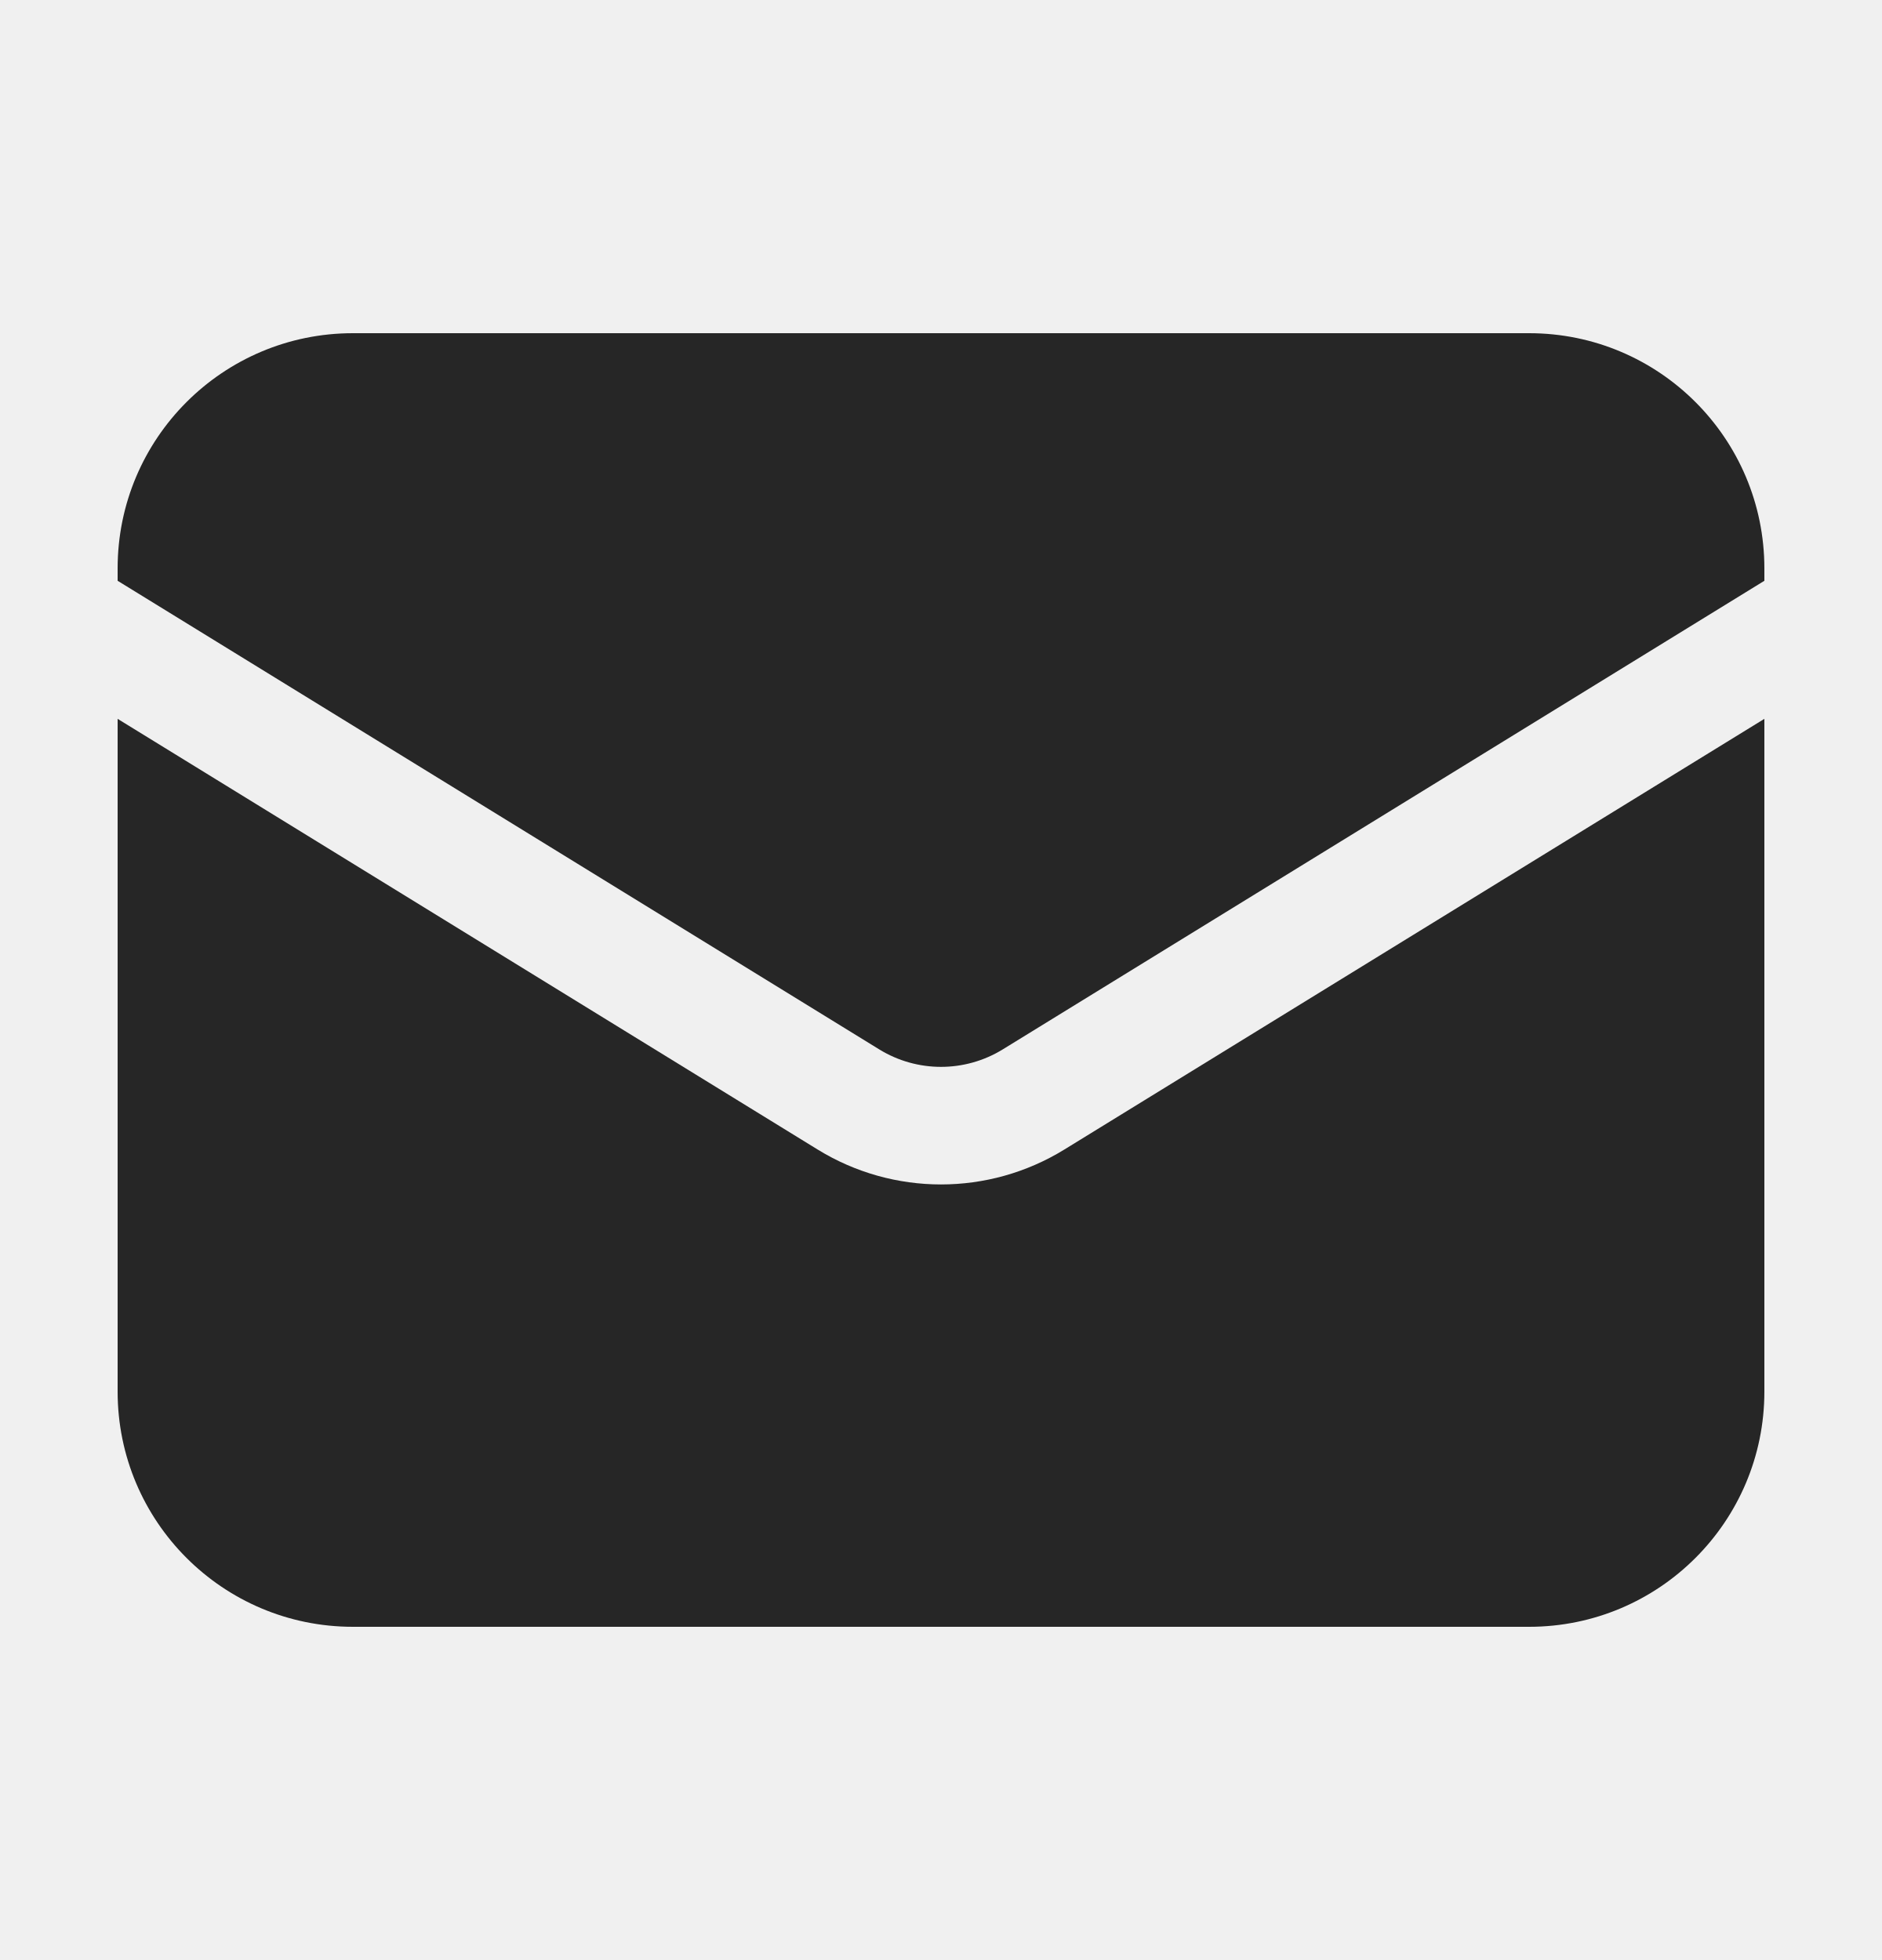
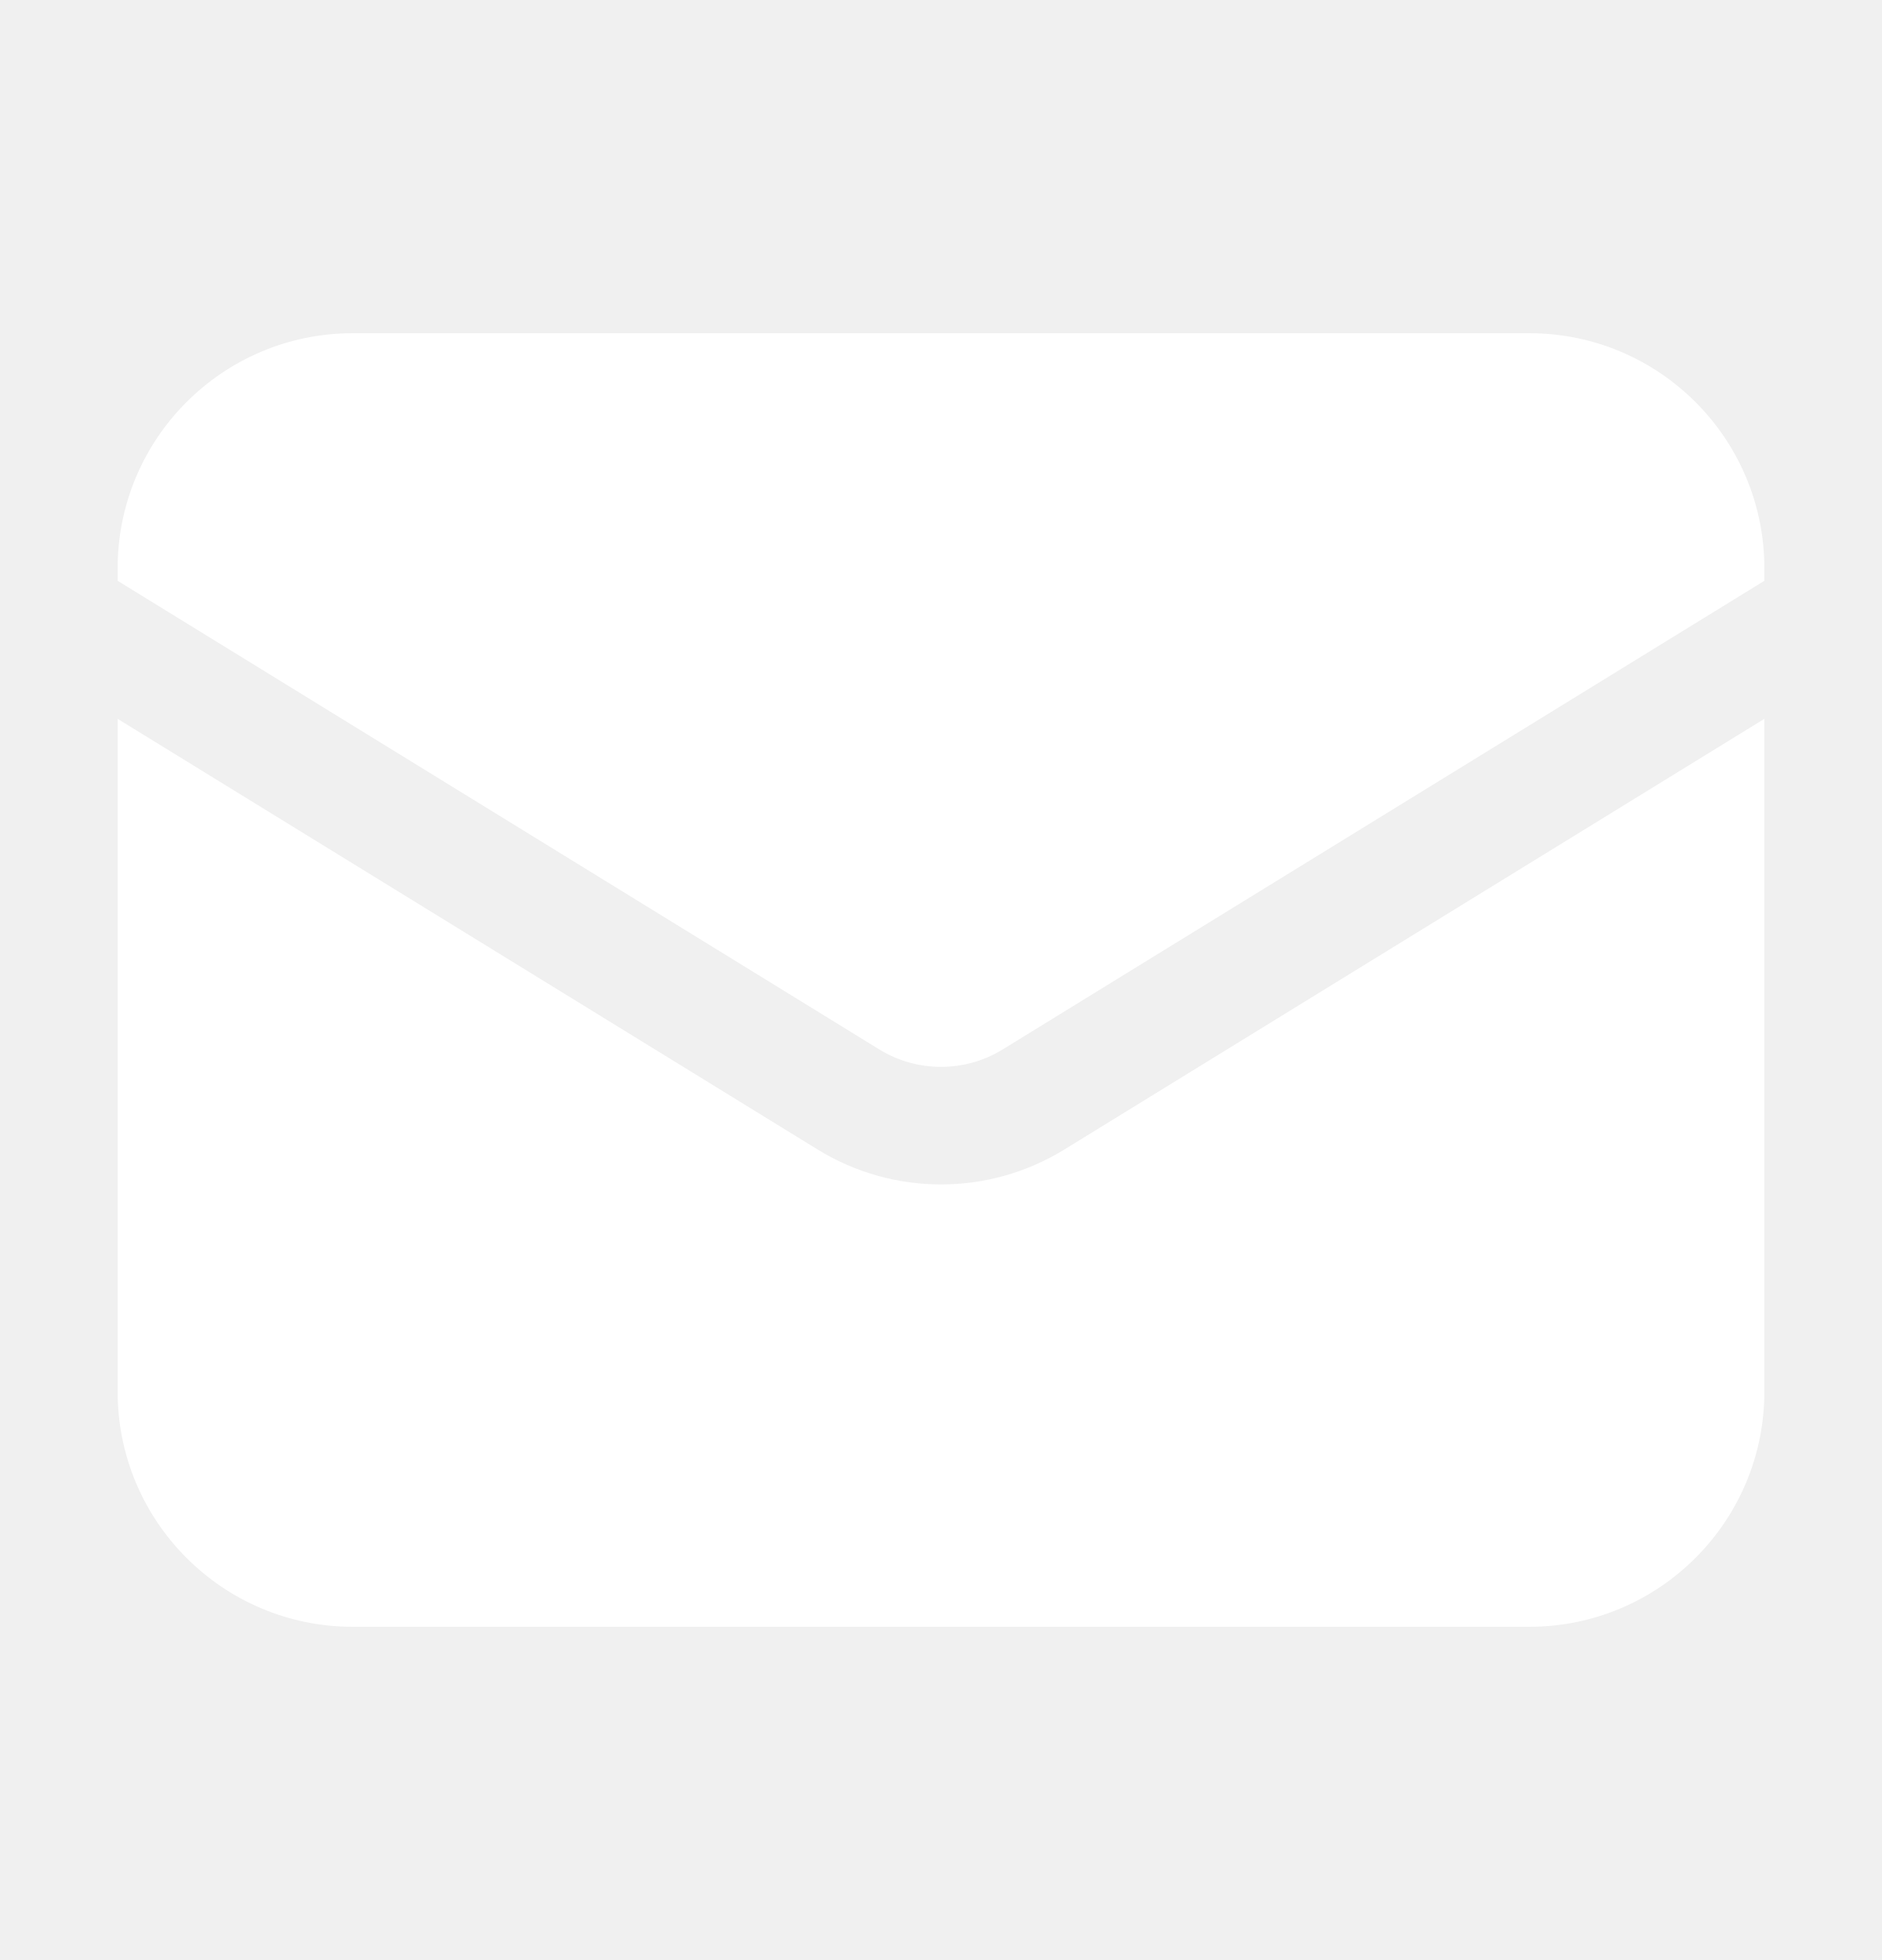
<svg xmlns="http://www.w3.org/2000/svg" width="24" height="25" viewBox="0 0 24 25" fill="none">
-   <path d="M1.5 9.169V17.75C1.5 19.407 2.843 20.75 4.5 20.75H19.5C21.157 20.75 22.5 19.407 22.5 17.75V9.169L13.572 14.663C12.608 15.256 11.392 15.256 10.428 14.663L1.5 9.169Z" fill="#262626" />
-   <path d="M22.5 7.408V7.25C22.5 5.593 21.157 4.25 19.5 4.25H4.5C2.843 4.25 1.5 5.593 1.5 7.25V7.408L11.214 13.386C11.696 13.682 12.304 13.682 12.786 13.386L22.5 7.408Z" fill="#262626" />
+   <path d="M1.5 9.169V17.75C1.5 19.407 2.843 20.75 4.5 20.75H19.5C21.157 20.75 22.5 19.407 22.5 17.75V9.169L13.572 14.663C12.608 15.256 11.392 15.256 10.428 14.663L1.5 9.169Z" fill="#ffffff" />
+   <path d="M22.5 7.408V7.25C22.5 5.593 21.157 4.25 19.5 4.25H4.5C2.843 4.25 1.5 5.593 1.5 7.25V7.408L11.214 13.386C11.696 13.682 12.304 13.682 12.786 13.386L22.5 7.408Z" fill="#ffffff" />
</svg>
